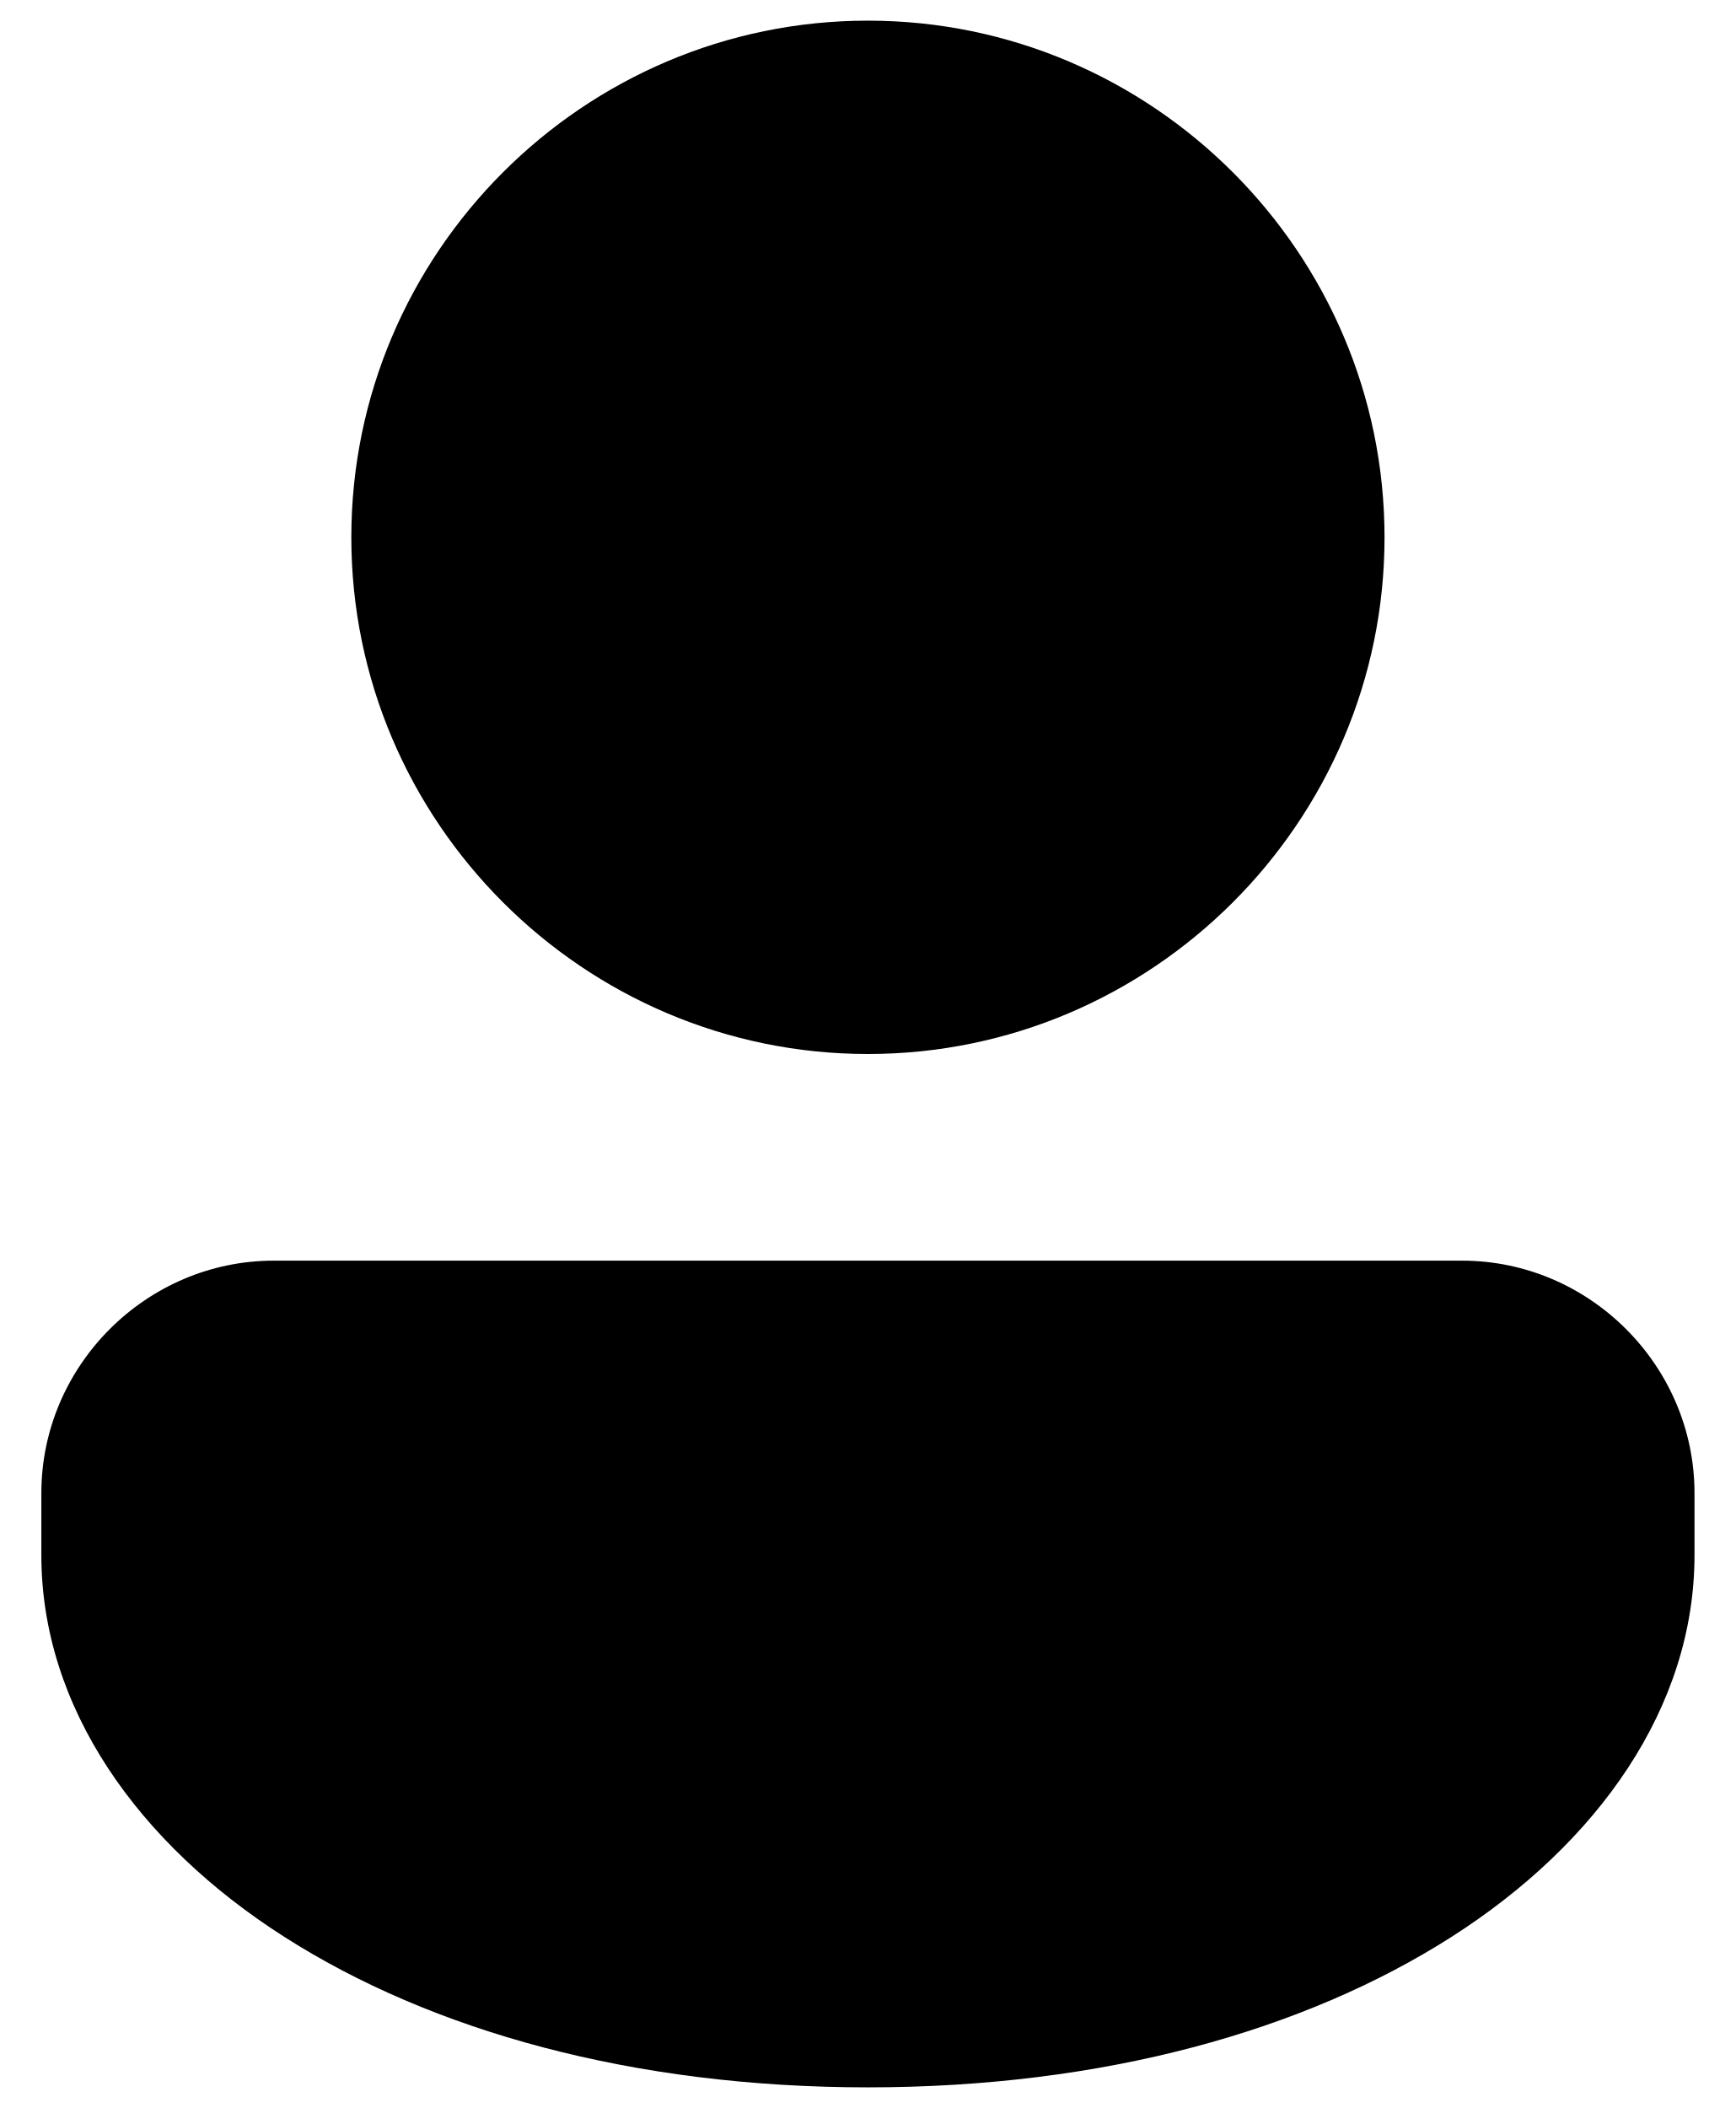
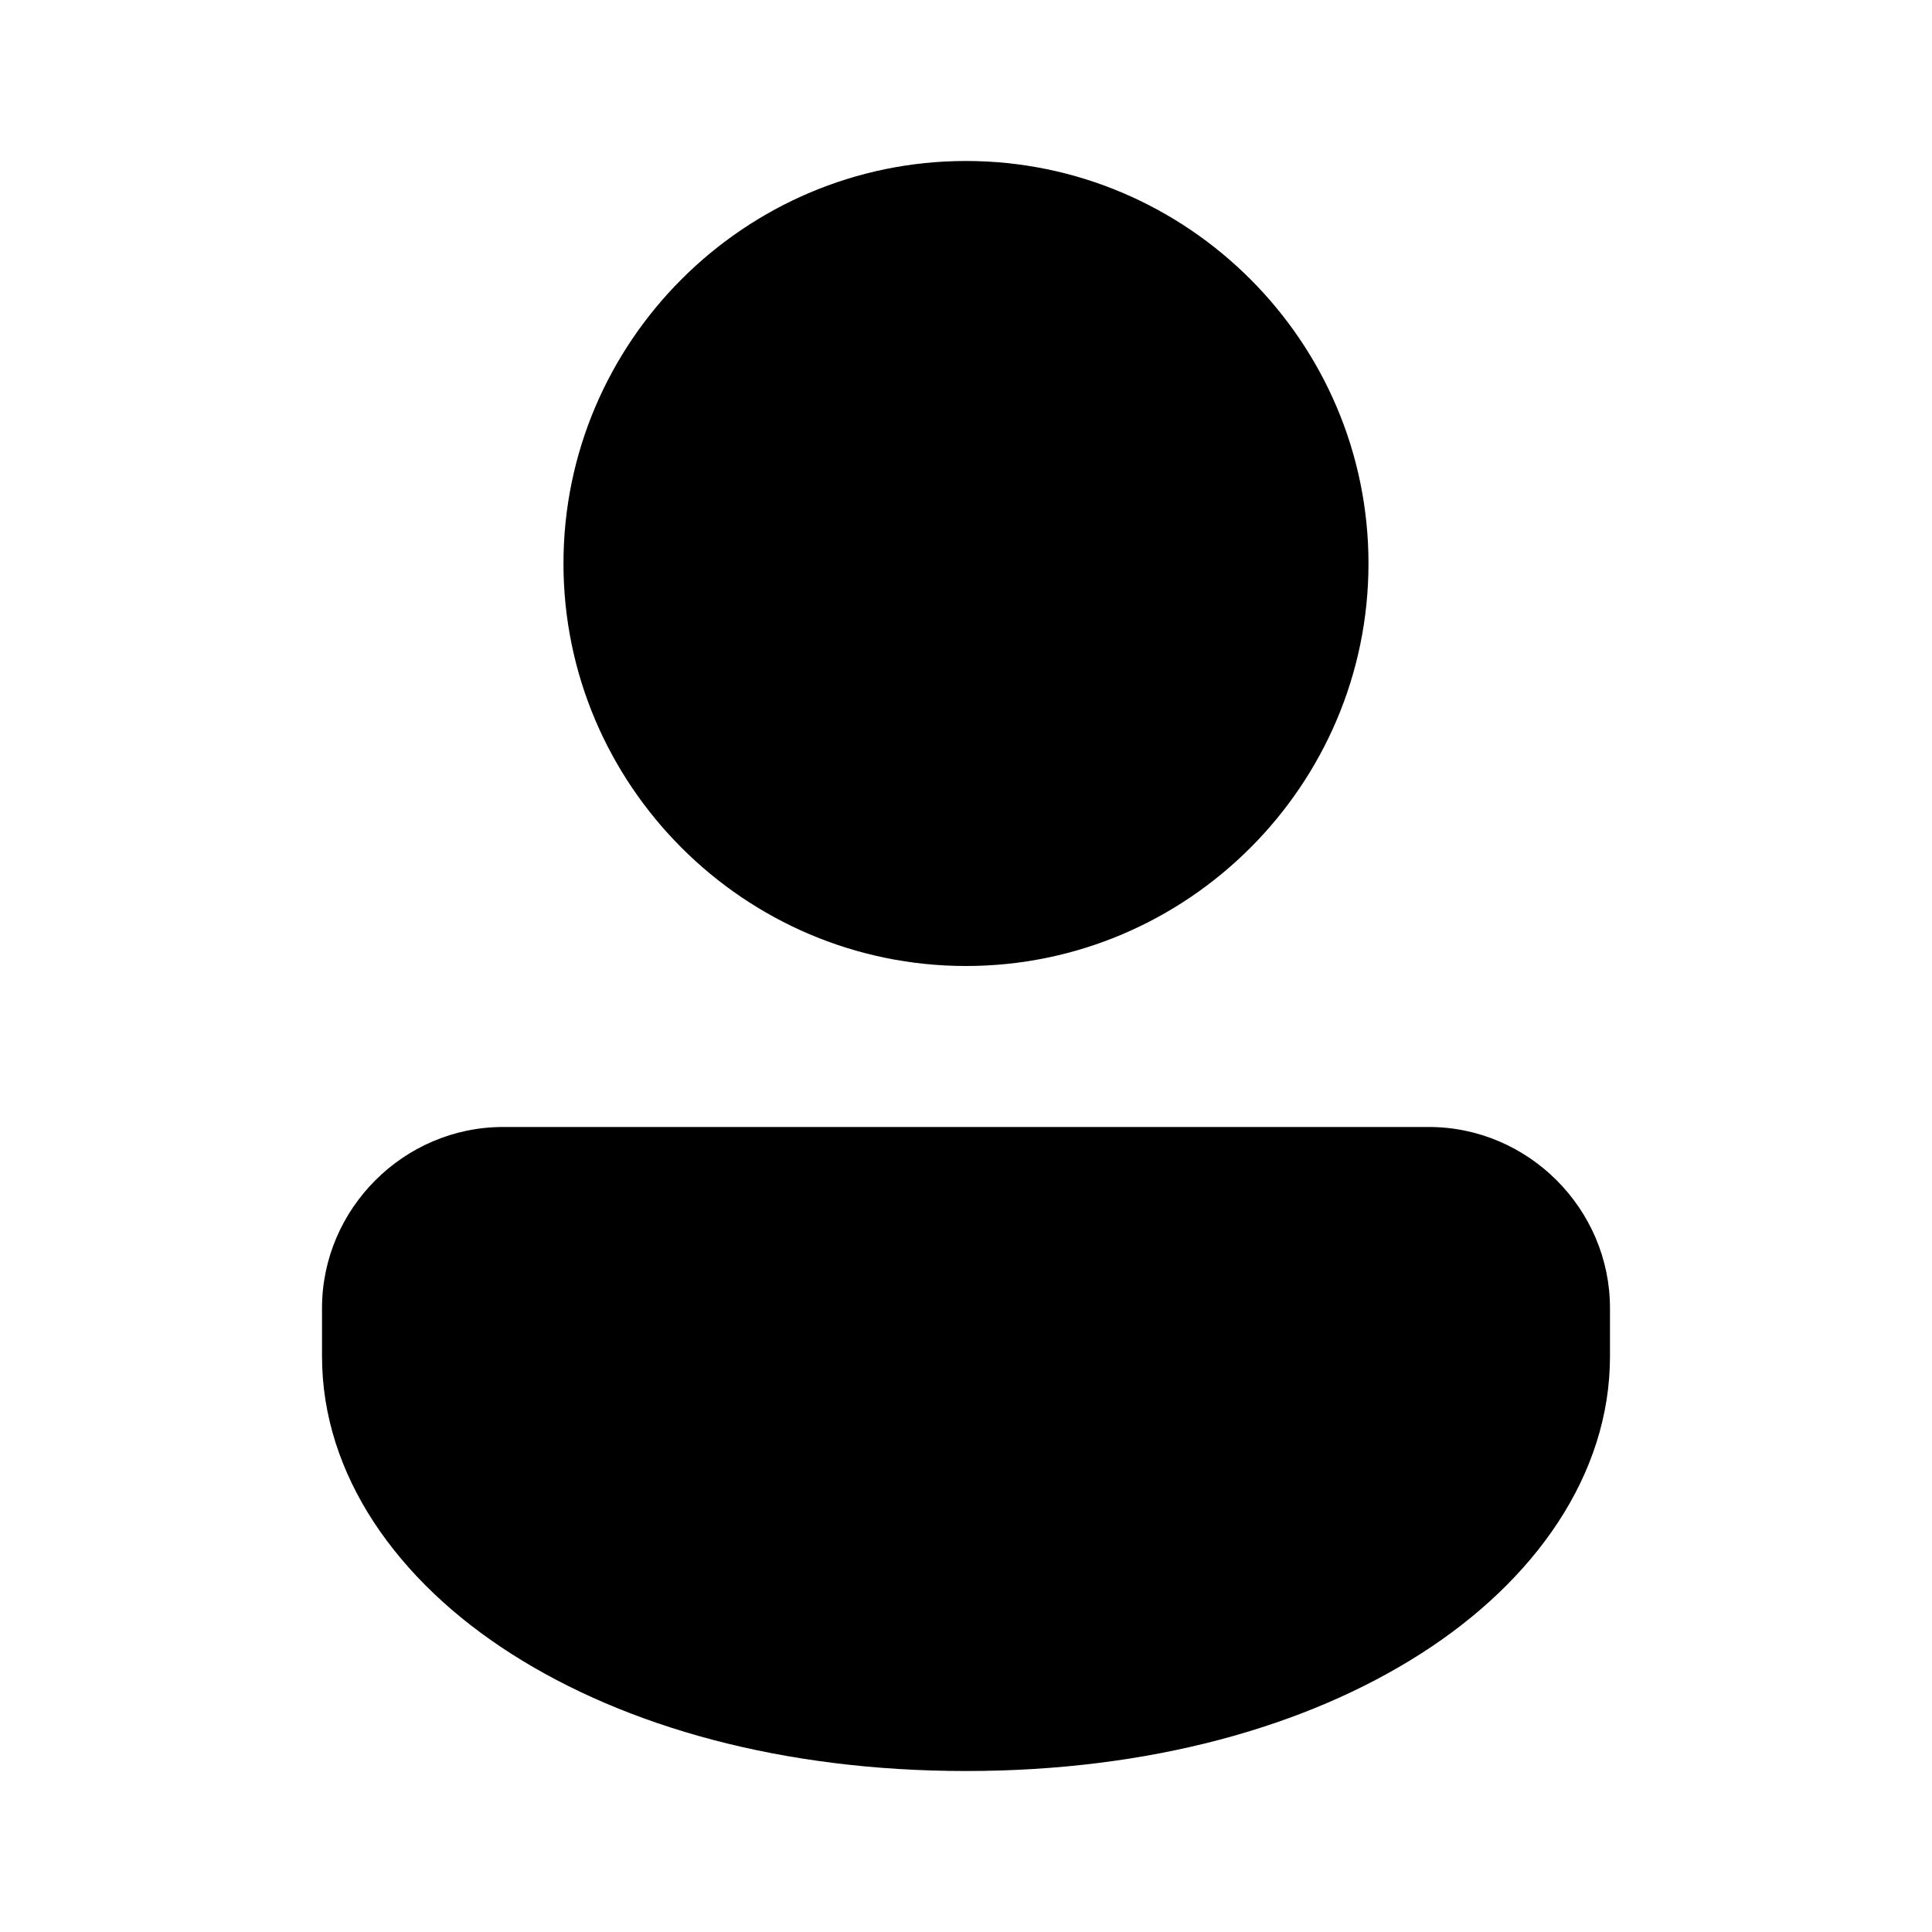
- <svg xmlns="http://www.w3.org/2000/svg" width="28" height="34" viewBox="0 0 28 34" fill="none">
-   <path d="M14 0.333C9.412 0.333 5.667 4.079 5.667 8.667C5.667 13.254 9.412 17 14 17C18.587 17 22.333 13.254 22.333 8.667C22.333 4.079 18.587 0.333 14 0.333ZM4.417 20.333C2.36 20.333 0.667 22.027 0.667 24.083V25.083C0.667 27.533 2.22 29.732 4.591 31.243C6.961 32.755 10.204 33.667 14 33.667C17.796 33.667 21.039 32.755 23.409 31.243C25.779 29.732 27.333 27.533 27.333 25.083V24.083C27.333 22.027 25.639 20.333 23.583 20.333H4.417Z" fill="black" />
+ <svg xmlns="http://www.w3.org/2000/svg" width="40" height="40" viewBox="0 0 40 40" fill="none">
+   <path d="M20 3.333C15.412 3.333 11.666 7.079 11.666 11.667C11.666 16.254 15.412 20 20 20C24.587 20 28.333 16.254 28.333 11.667C28.333 7.079 24.587 3.333 20 3.333ZM10.416 23.333C8.36 23.333 6.667 25.027 6.667 27.083V28.083C6.667 30.533 8.22 32.732 10.591 34.243C12.961 35.755 16.204 36.667 20 36.667C23.796 36.667 27.039 35.755 29.409 34.243C31.779 32.732 33.333 30.533 33.333 28.083V27.083C33.333 25.027 31.639 23.333 29.583 23.333H10.416Z" fill="black" />
</svg>
